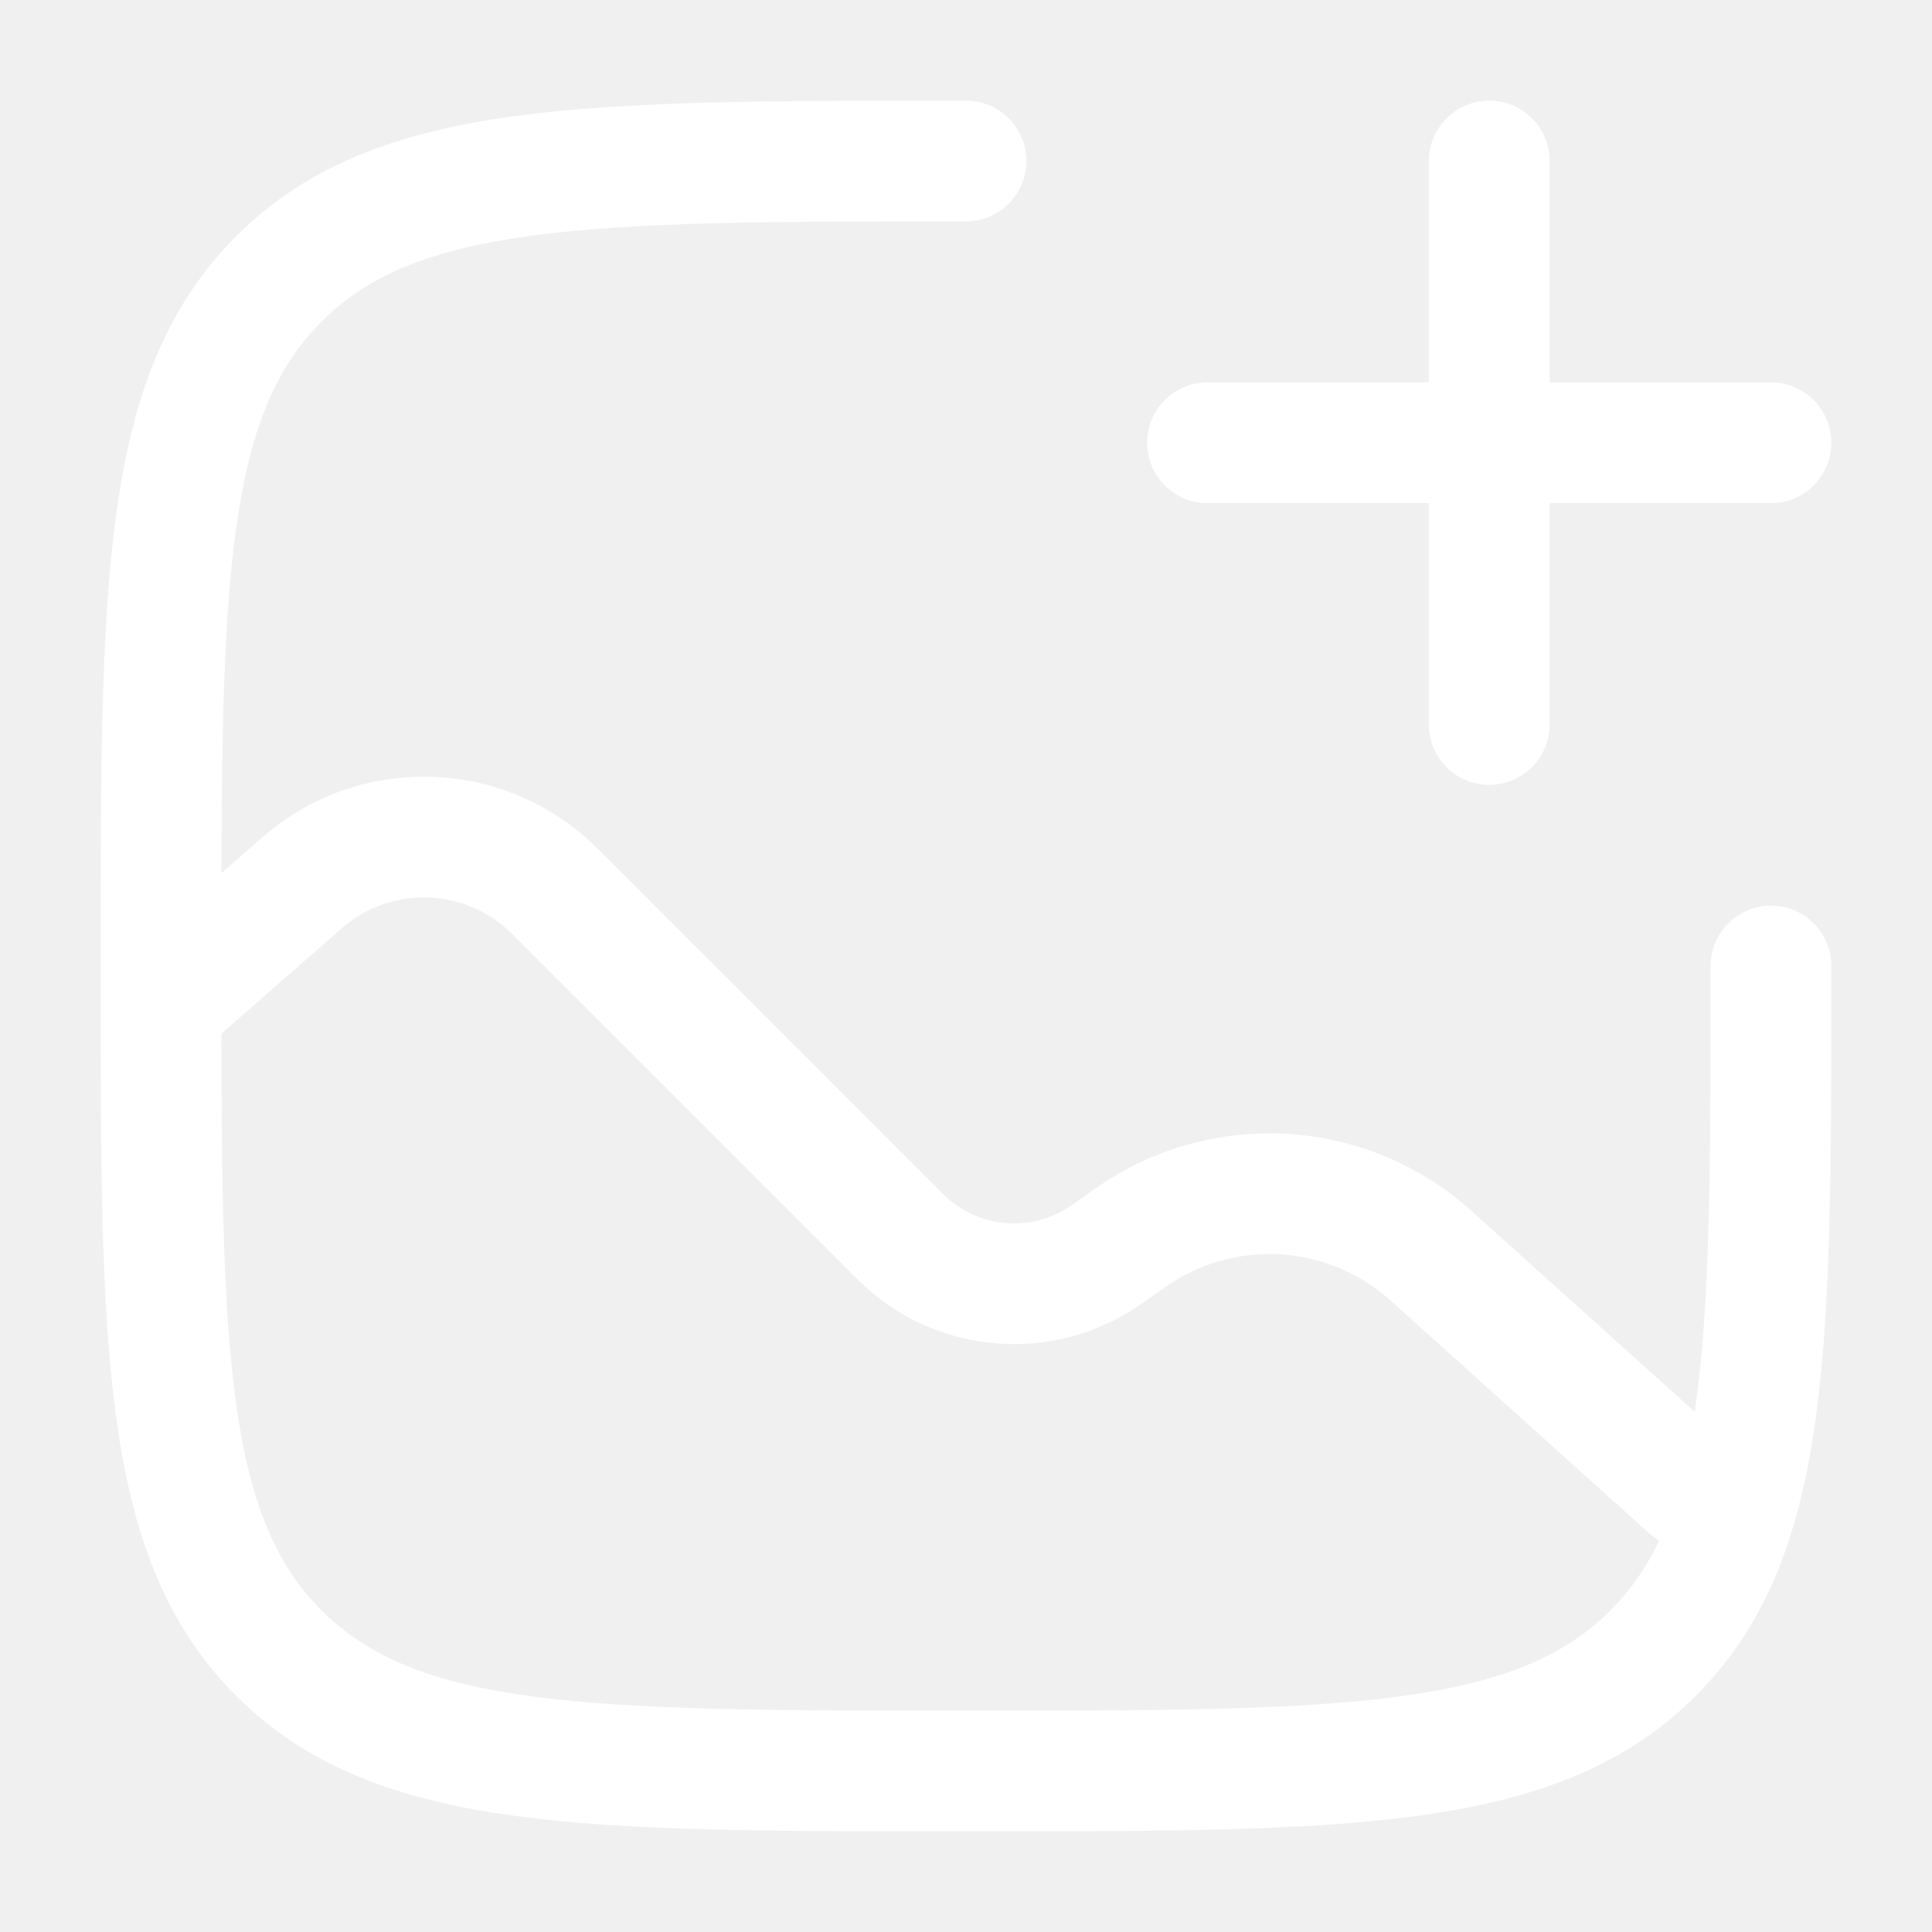
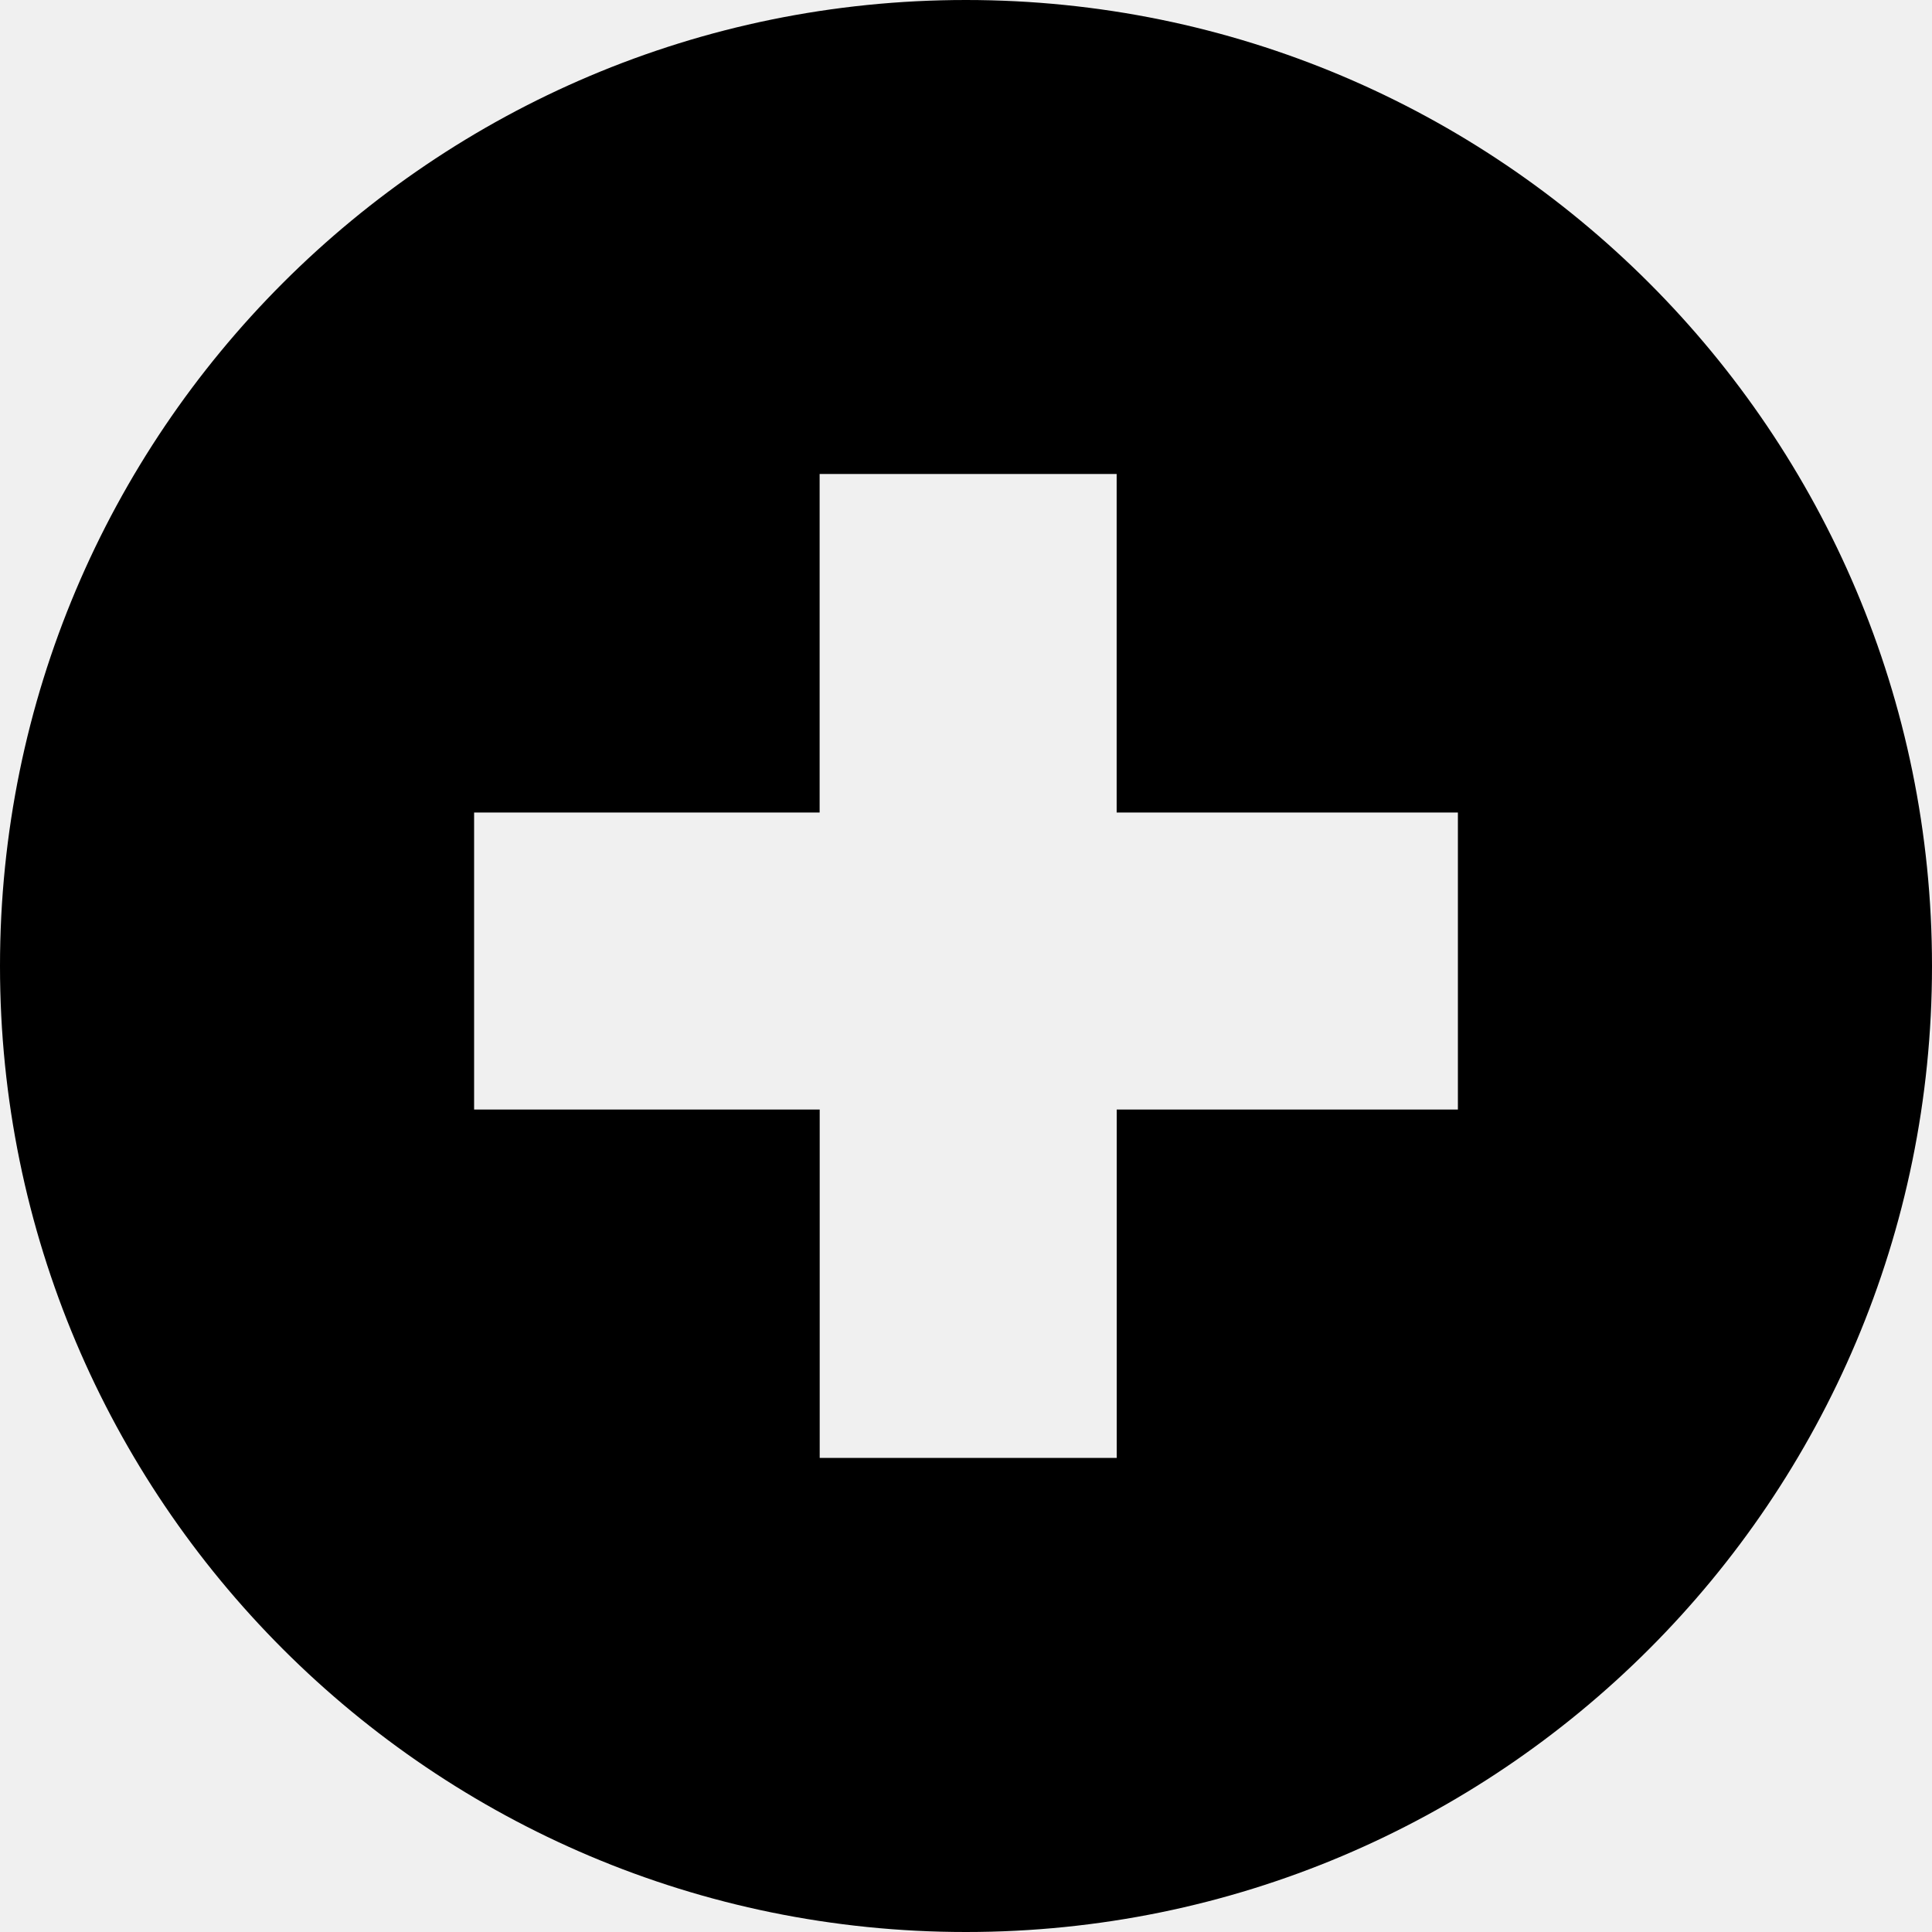
- <svg xmlns="http://www.w3.org/2000/svg" width="36" height="36" viewBox="0 0 36 36" fill="none">
-   <path fill-rule="evenodd" clip-rule="evenodd" d="M27.75 1.875C28.371 1.875 28.875 2.379 28.875 3V7.125H33C33.621 7.125 34.125 7.629 34.125 8.25C34.125 8.871 33.621 9.375 33 9.375H28.875V13.5C28.875 14.121 28.371 14.625 27.75 14.625C27.129 14.625 26.625 14.121 26.625 13.5V9.375H22.5C21.879 9.375 21.375 8.871 21.375 8.25C21.375 7.629 21.879 7.125 22.5 7.125H26.625V3C26.625 2.379 27.129 1.875 27.75 1.875Z" fill="white" />
-   <path fill-rule="evenodd" clip-rule="evenodd" d="M18 1.875L17.914 1.875C14.451 1.875 11.738 1.875 9.621 2.16C7.453 2.451 5.743 3.059 4.401 4.401C3.059 5.743 2.451 7.453 2.16 9.621C1.875 11.738 1.875 14.451 1.875 17.914V18.086C1.875 21.549 1.875 24.262 2.16 26.379C2.451 28.547 3.059 30.257 4.401 31.599C5.743 32.941 7.453 33.549 9.621 33.84C11.738 34.125 14.451 34.125 17.914 34.125H18.086C21.549 34.125 24.262 34.125 26.379 33.84C28.547 33.549 30.257 32.941 31.599 31.599C32.941 30.257 33.549 28.547 33.84 26.379C34.125 24.262 34.125 21.549 34.125 18.086V18C34.125 17.379 33.621 16.875 33 16.875C32.379 16.875 31.875 17.379 31.875 18C31.875 21.567 31.873 24.13 31.61 26.08C31.6 26.157 31.589 26.232 31.578 26.307L27.417 22.562C25.468 20.808 22.566 20.633 20.42 22.141L19.973 22.455C19.227 22.979 18.213 22.891 17.569 22.247L11.134 15.812C9.431 14.109 6.699 14.018 4.887 15.604L4.126 16.269C4.133 13.581 4.172 11.54 4.39 9.92C4.647 8.003 5.138 6.847 5.992 5.992C6.847 5.138 8.003 4.647 9.92 4.39C11.87 4.127 14.433 4.125 18 4.125C18.621 4.125 19.125 3.621 19.125 3C19.125 2.379 18.621 1.875 18 1.875ZM4.39 26.08C4.647 27.997 5.138 29.153 5.992 30.008C6.847 30.862 8.003 31.353 9.92 31.61C11.87 31.873 14.433 31.875 18 31.875C21.567 31.875 24.13 31.873 26.08 31.61C27.997 31.353 29.153 30.862 30.008 30.008C30.373 29.642 30.672 29.222 30.914 28.711C30.856 28.675 30.8 28.633 30.747 28.586L25.912 24.234C24.743 23.182 23.001 23.077 21.714 23.982L21.267 24.296C19.626 25.448 17.395 25.255 15.978 23.838L9.543 17.403C8.678 16.538 7.289 16.491 6.368 17.298L4.126 19.26C4.129 22.183 4.159 24.367 4.39 26.08Z" fill="white" />
+ <svg xmlns="http://www.w3.org/2000/svg" fill="#000000" height="800px" width="800px" version="1.1" id="Capa_1" viewBox="0 0 27.963 27.963" xml:space="preserve">
+   <g>
+     <g id="c140__x2B_">
+       <path d="M13.98,0C6.259,0,0,6.26,0,13.982s6.259,13.981,13.98,13.981c7.725,0,13.983-6.26,13.983-13.981    C27.963,6.26,21.705,0,13.98,0z M21.102,16.059h-4.939v5.042h-4.299v-5.042H6.862V11.76h5.001v-4.9h4.299v4.9h4.939v4.299H21.102z    " />
+     </g>
+     <g id="Capa_1_9_">
+ 	</g>
+   </g>
</svg>
